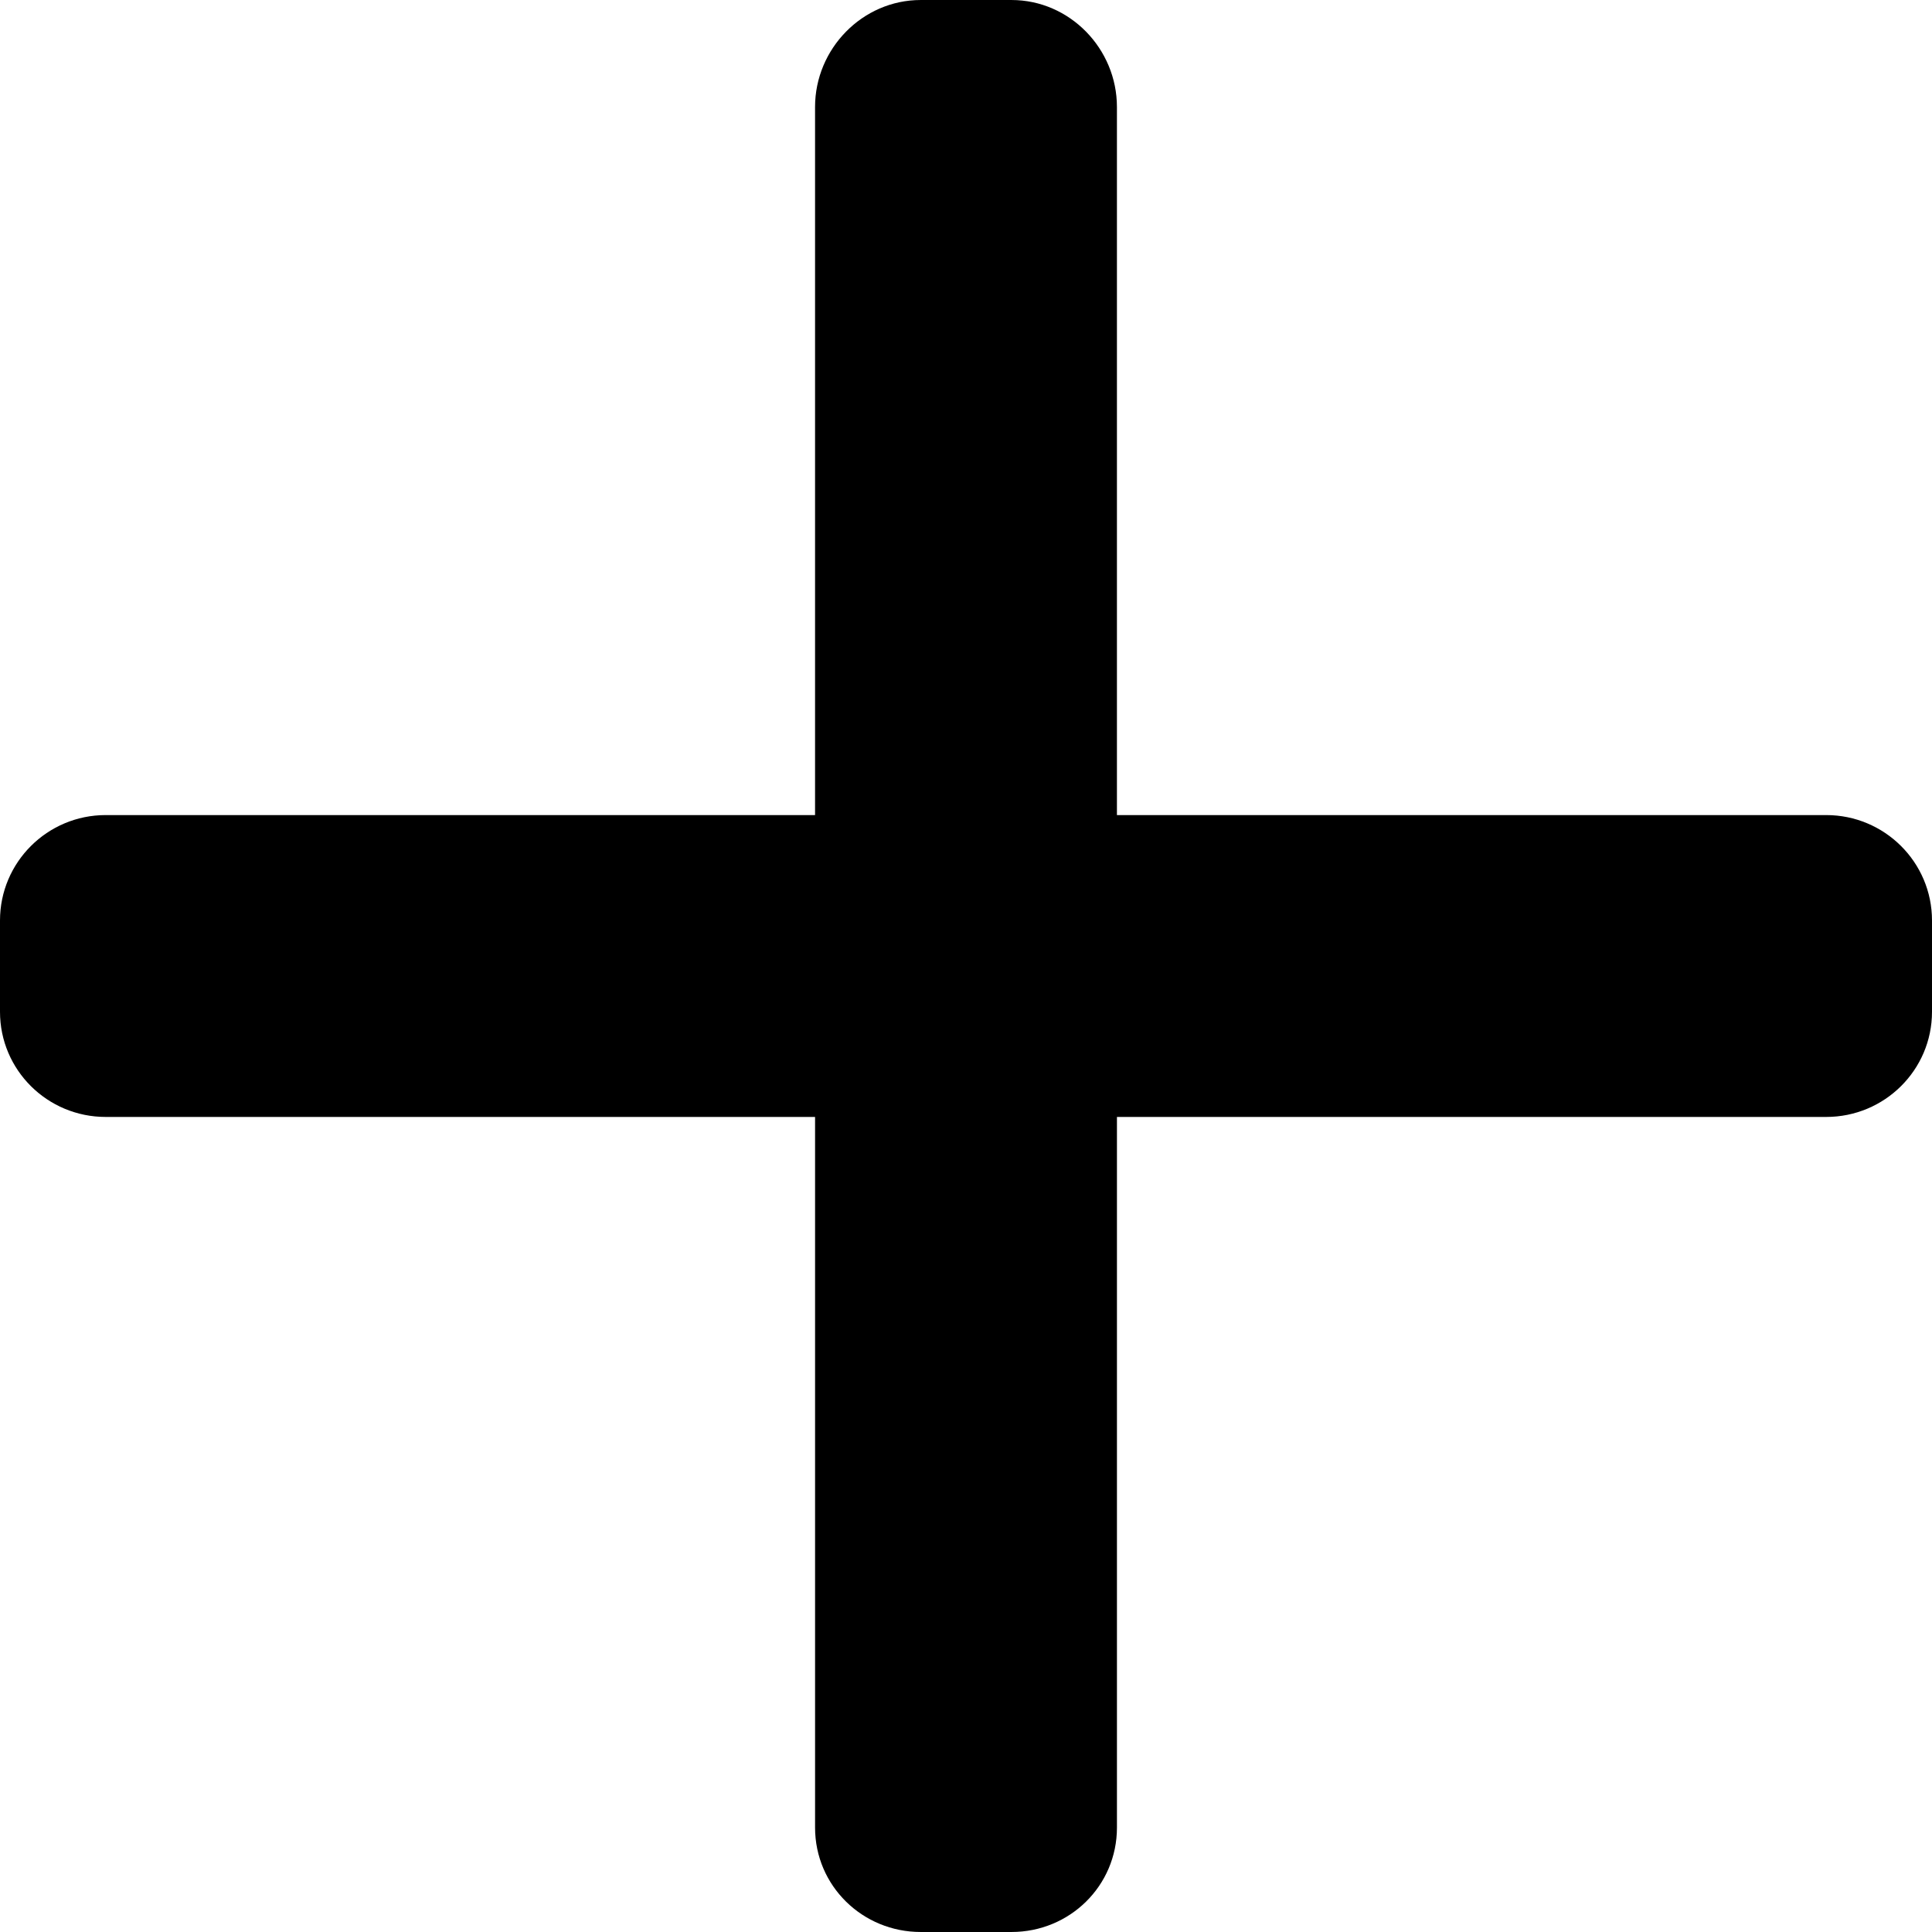
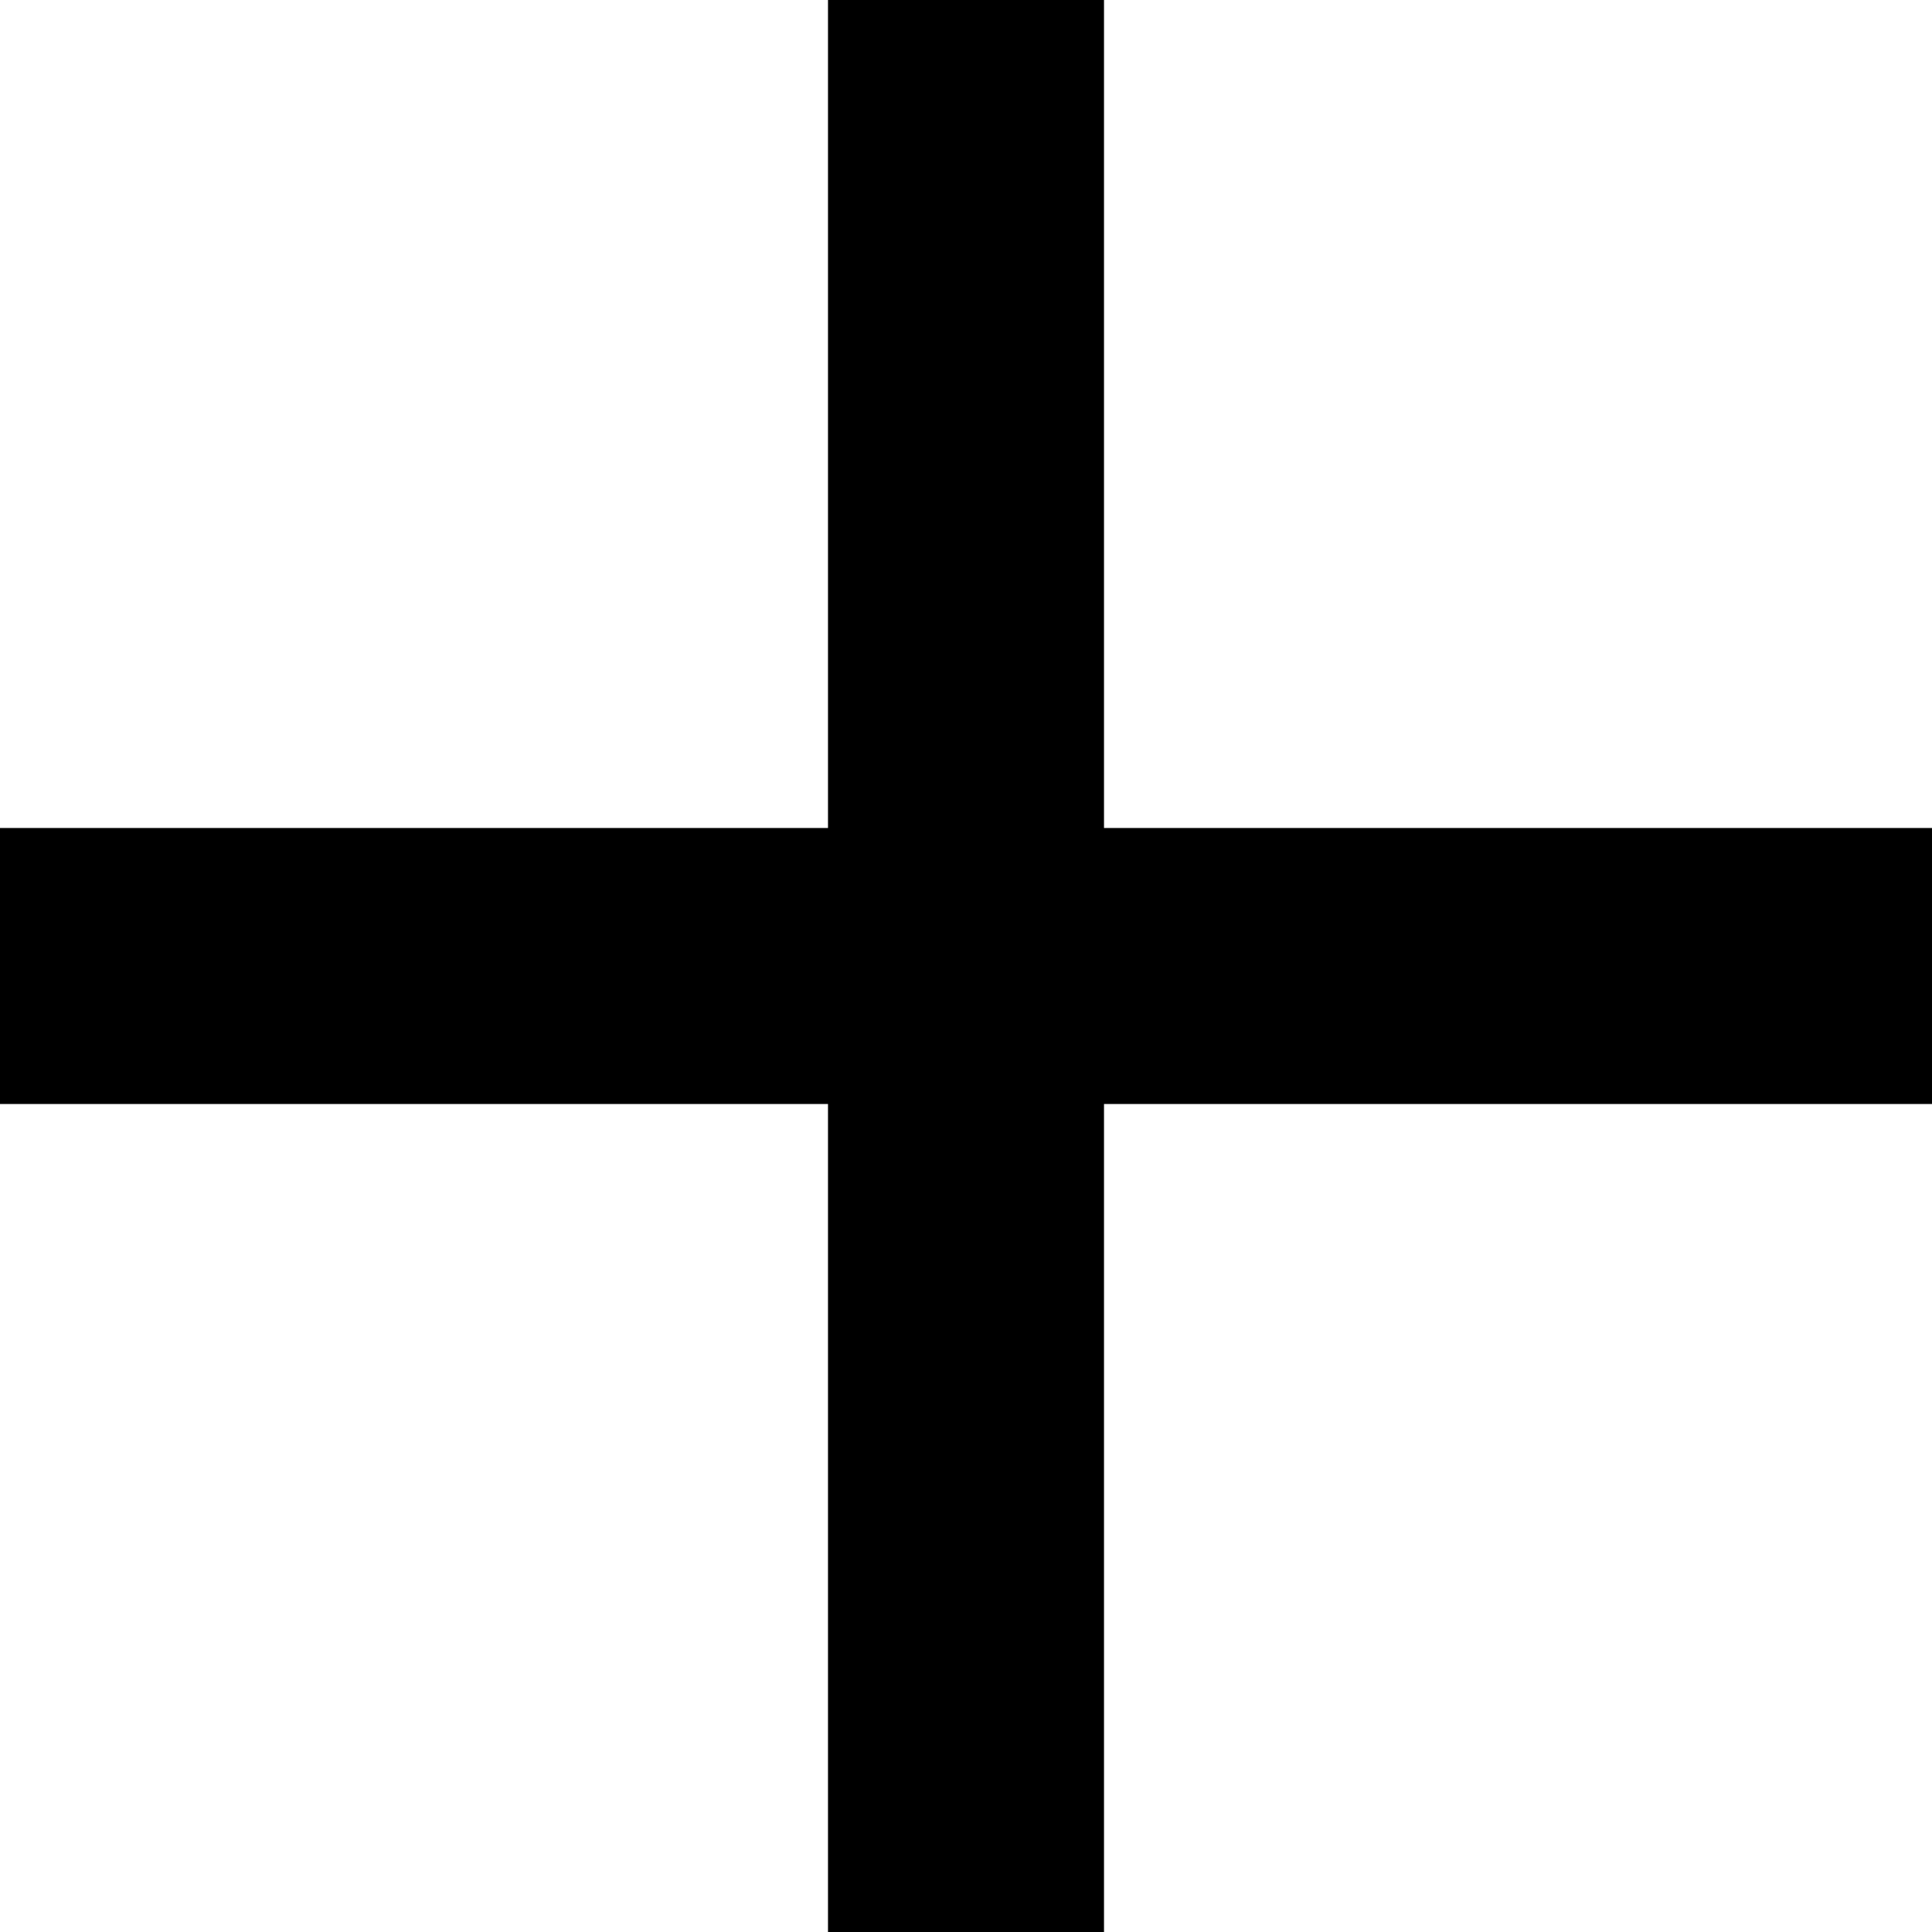
- <svg xmlns="http://www.w3.org/2000/svg" viewBox="0 0 492 492" style="enable-background:new 0 0 492 492" xml:space="preserve">
-   <path d="M465.064 207.566h.028-180.656V27.25c0-14.84-12.016-27.248-26.856-27.248h-23.116c-14.836 0-26.904 12.408-26.904 27.248v180.316H26.908c-14.832 0-26.908 12-26.908 26.844v23.248c0 14.832 12.072 26.78 26.908 26.78h180.656v180.968c0 14.832 12.064 26.592 26.904 26.592h23.116c14.84 0 26.856-11.764 26.856-26.592V284.438h180.624c14.84 0 26.936-11.952 26.936-26.78V234.41c0-14.844-12.096-26.844-26.936-26.844z" />
+ <svg xmlns="http://www.w3.org/2000/svg" viewBox="0 0 298.667 298.667" style="enable-background:new 0 0 298.667 298.667" xml:space="preserve">
+   <path d="M170.667 128V0H128v128H0v42.667h128v128h42.667v-128h128V128z" />
</svg>
